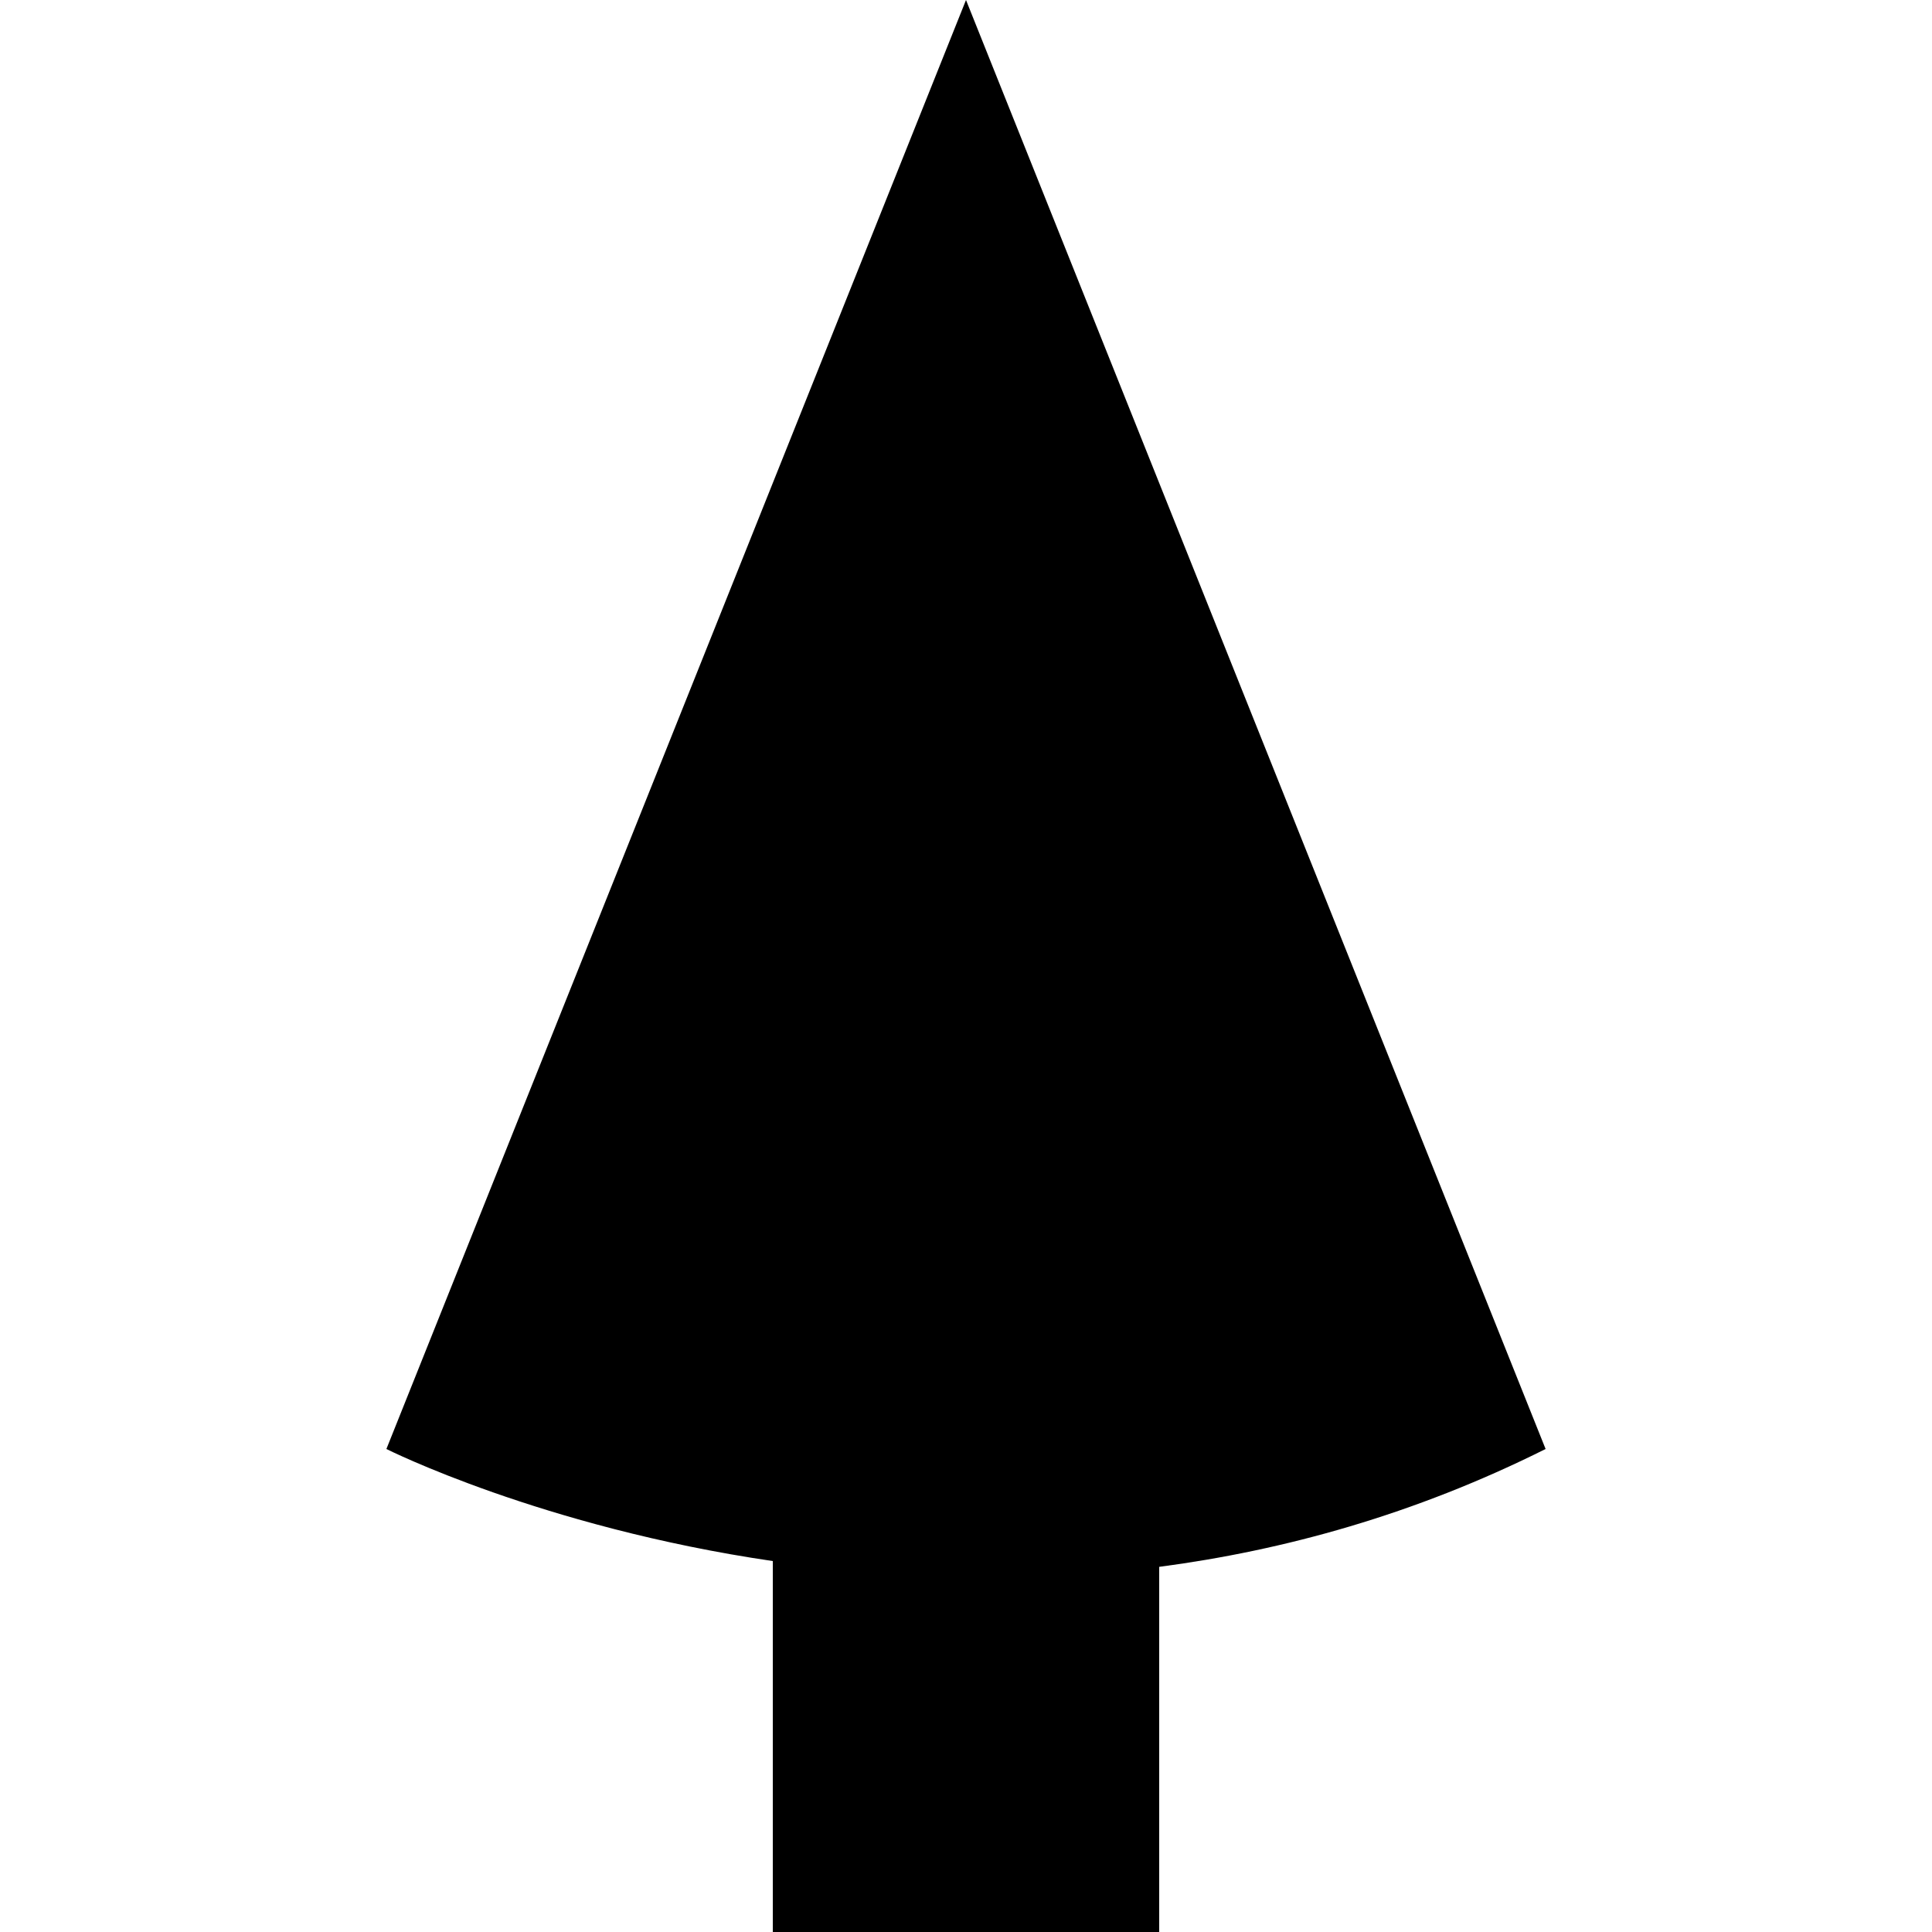
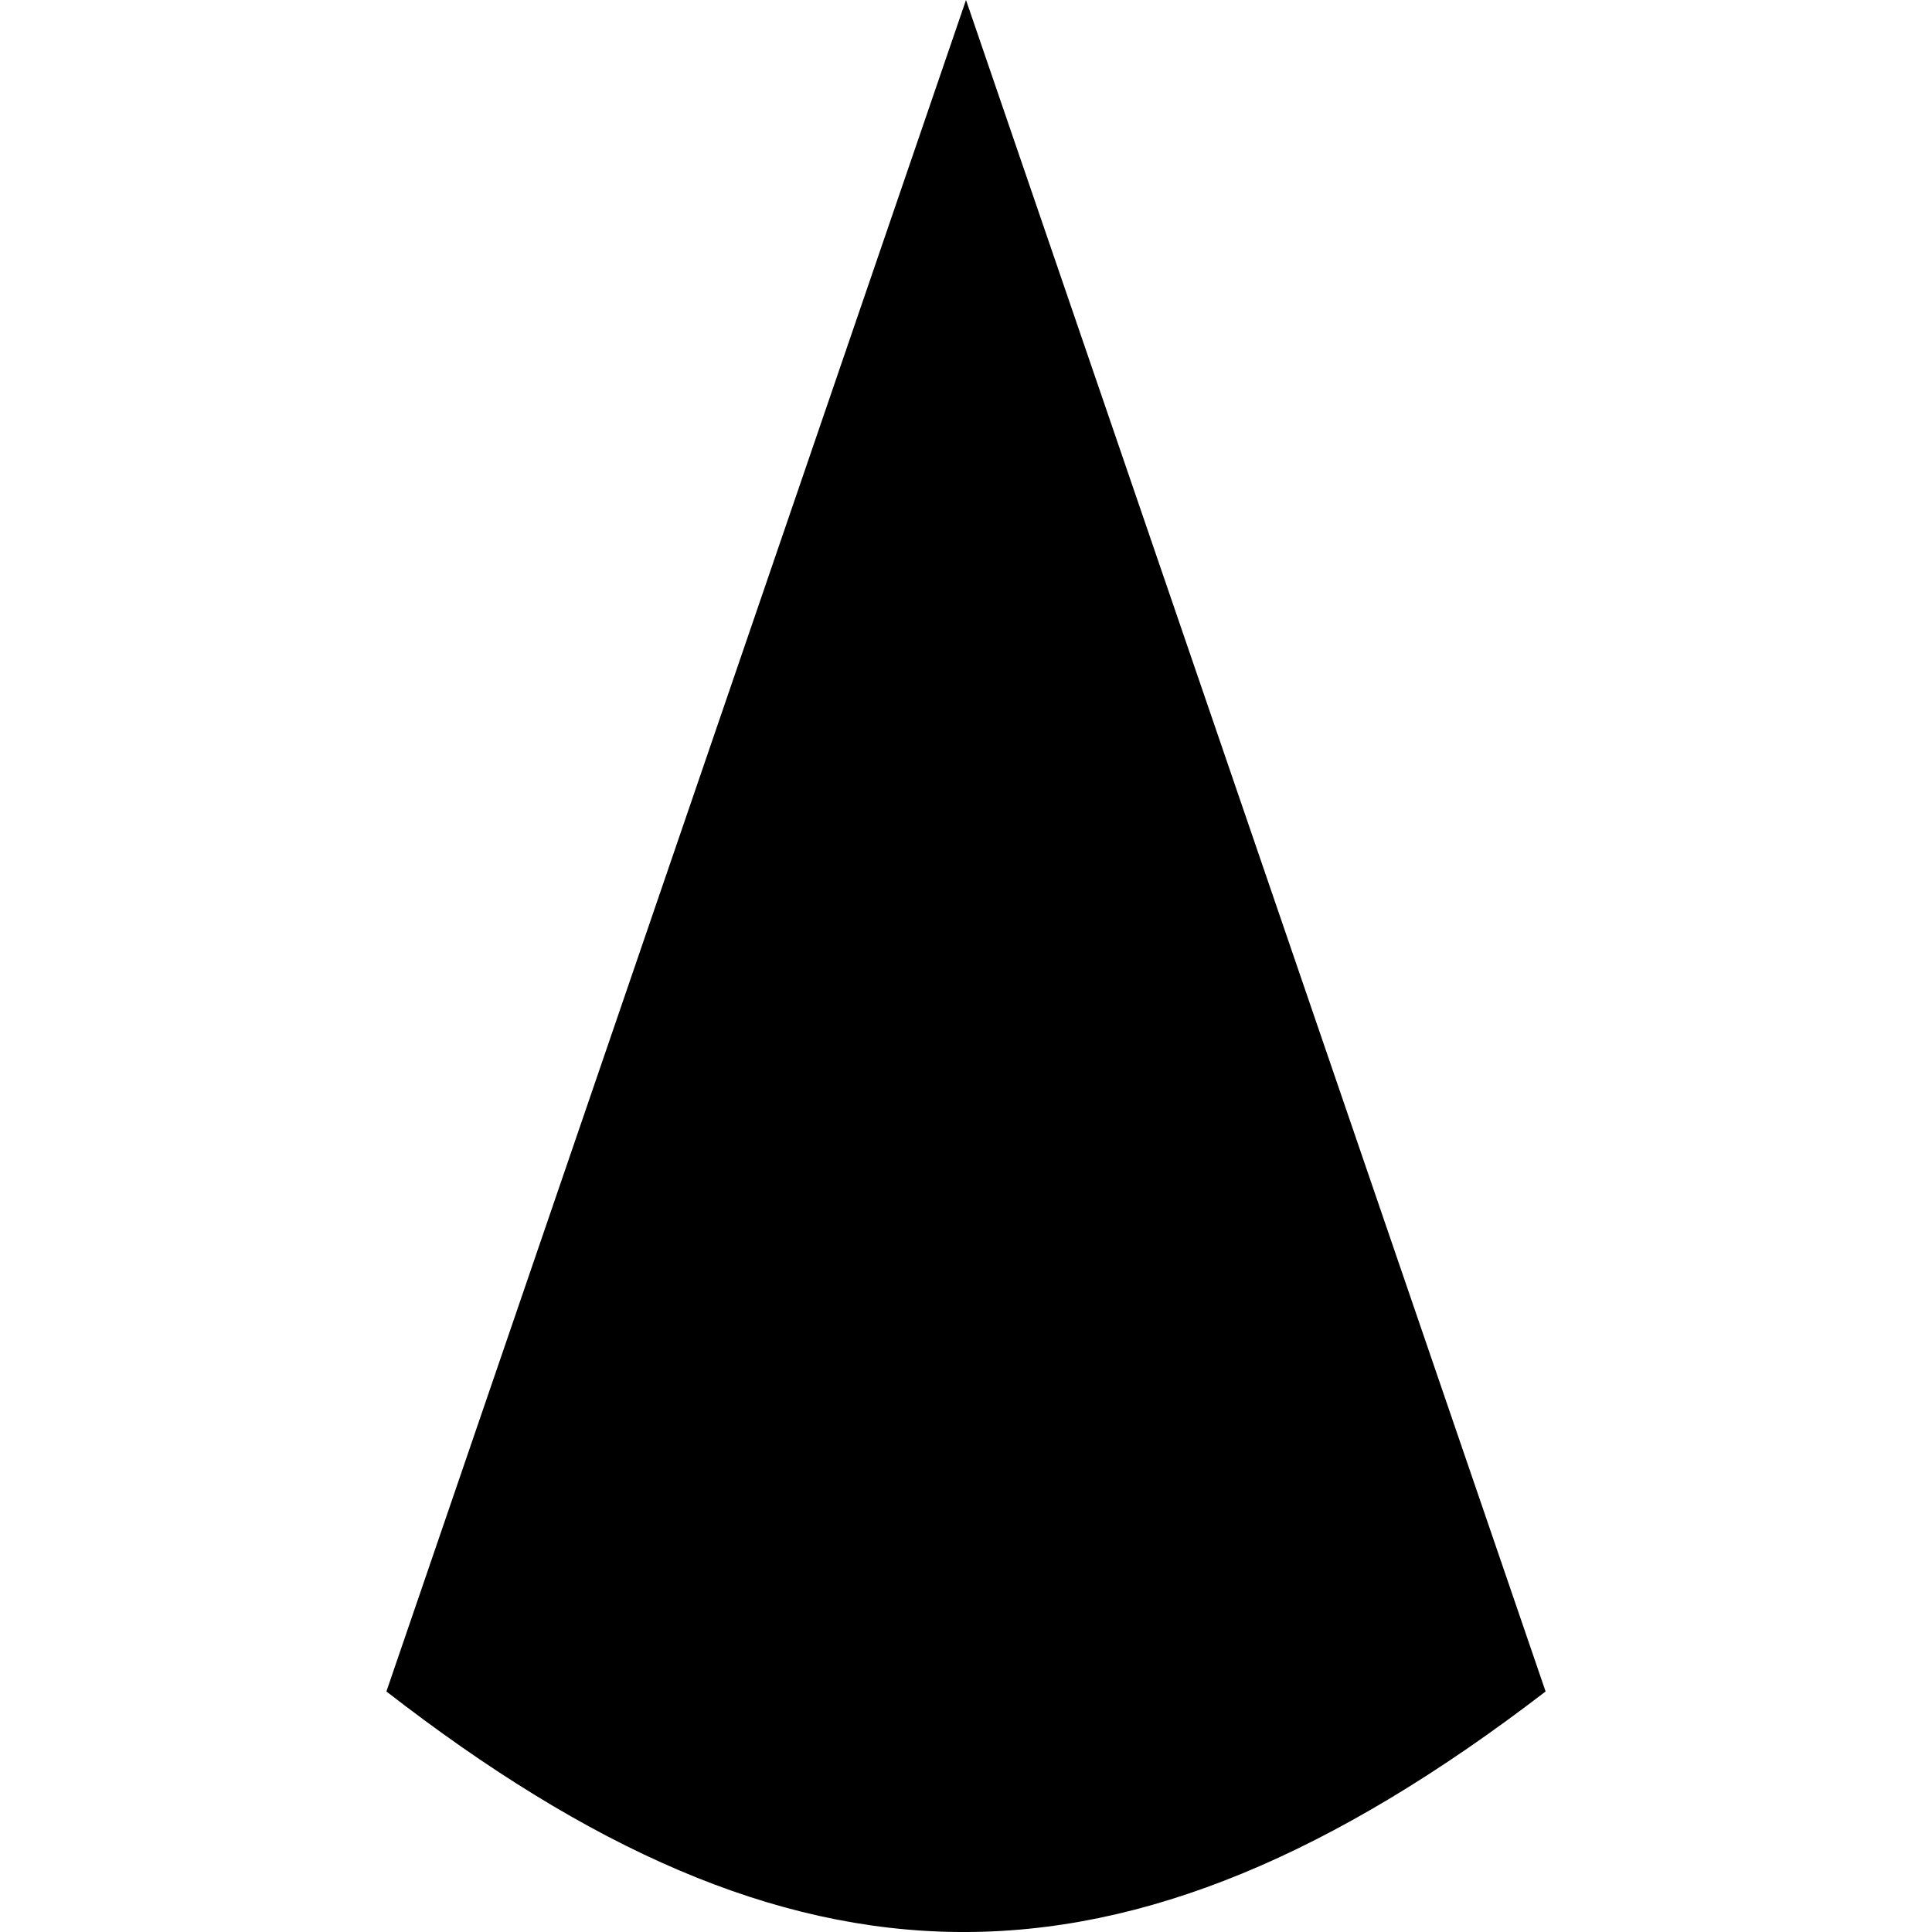
<svg xmlns="http://www.w3.org/2000/svg" version="1.1" id="图层_1" x="0px" y="0px" viewBox="0 0 200 200" style="enable-background:new 0 0 200 200;" xml:space="preserve">
-   <path d="M160,150L100,0L40,150c0,0,16.1,8.1,40,11.6V200h40v-37.8C132.9,160.5,146.4,156.8,160,150z" />
+   <path d="M160,175.1L100,0L40,175.1C82,207.7,116,208.9,160,175.1z" />
</svg>
